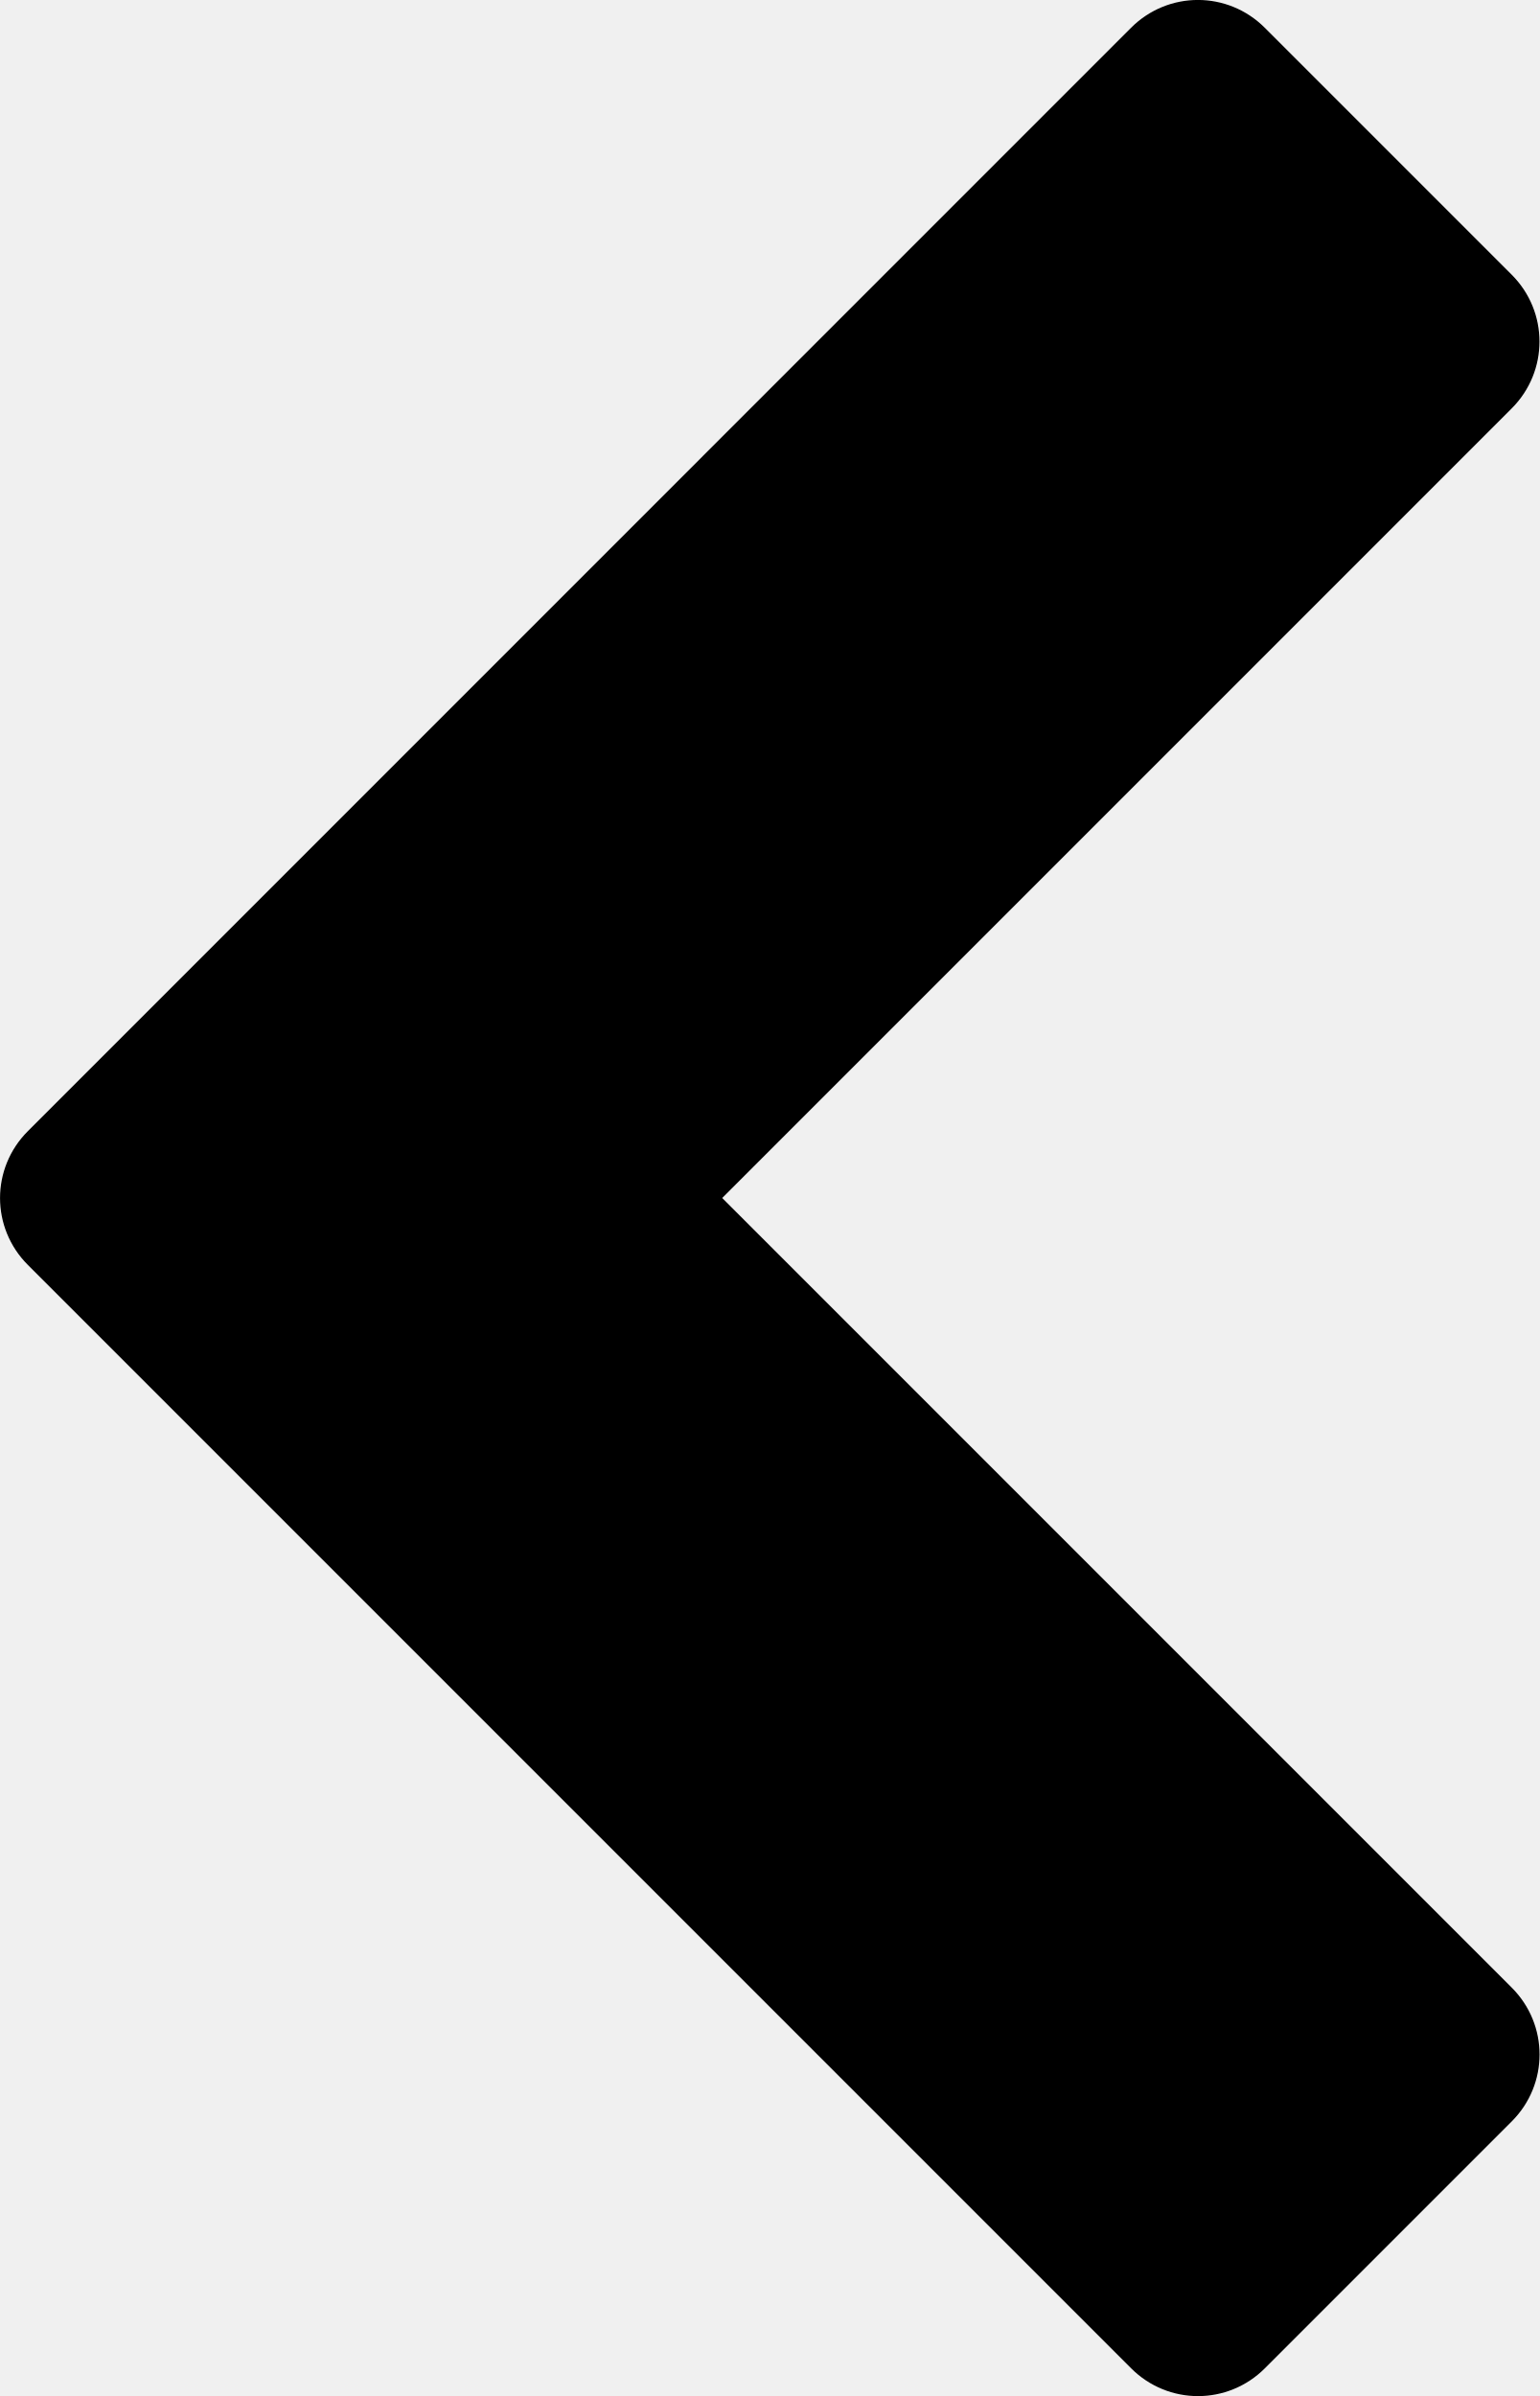
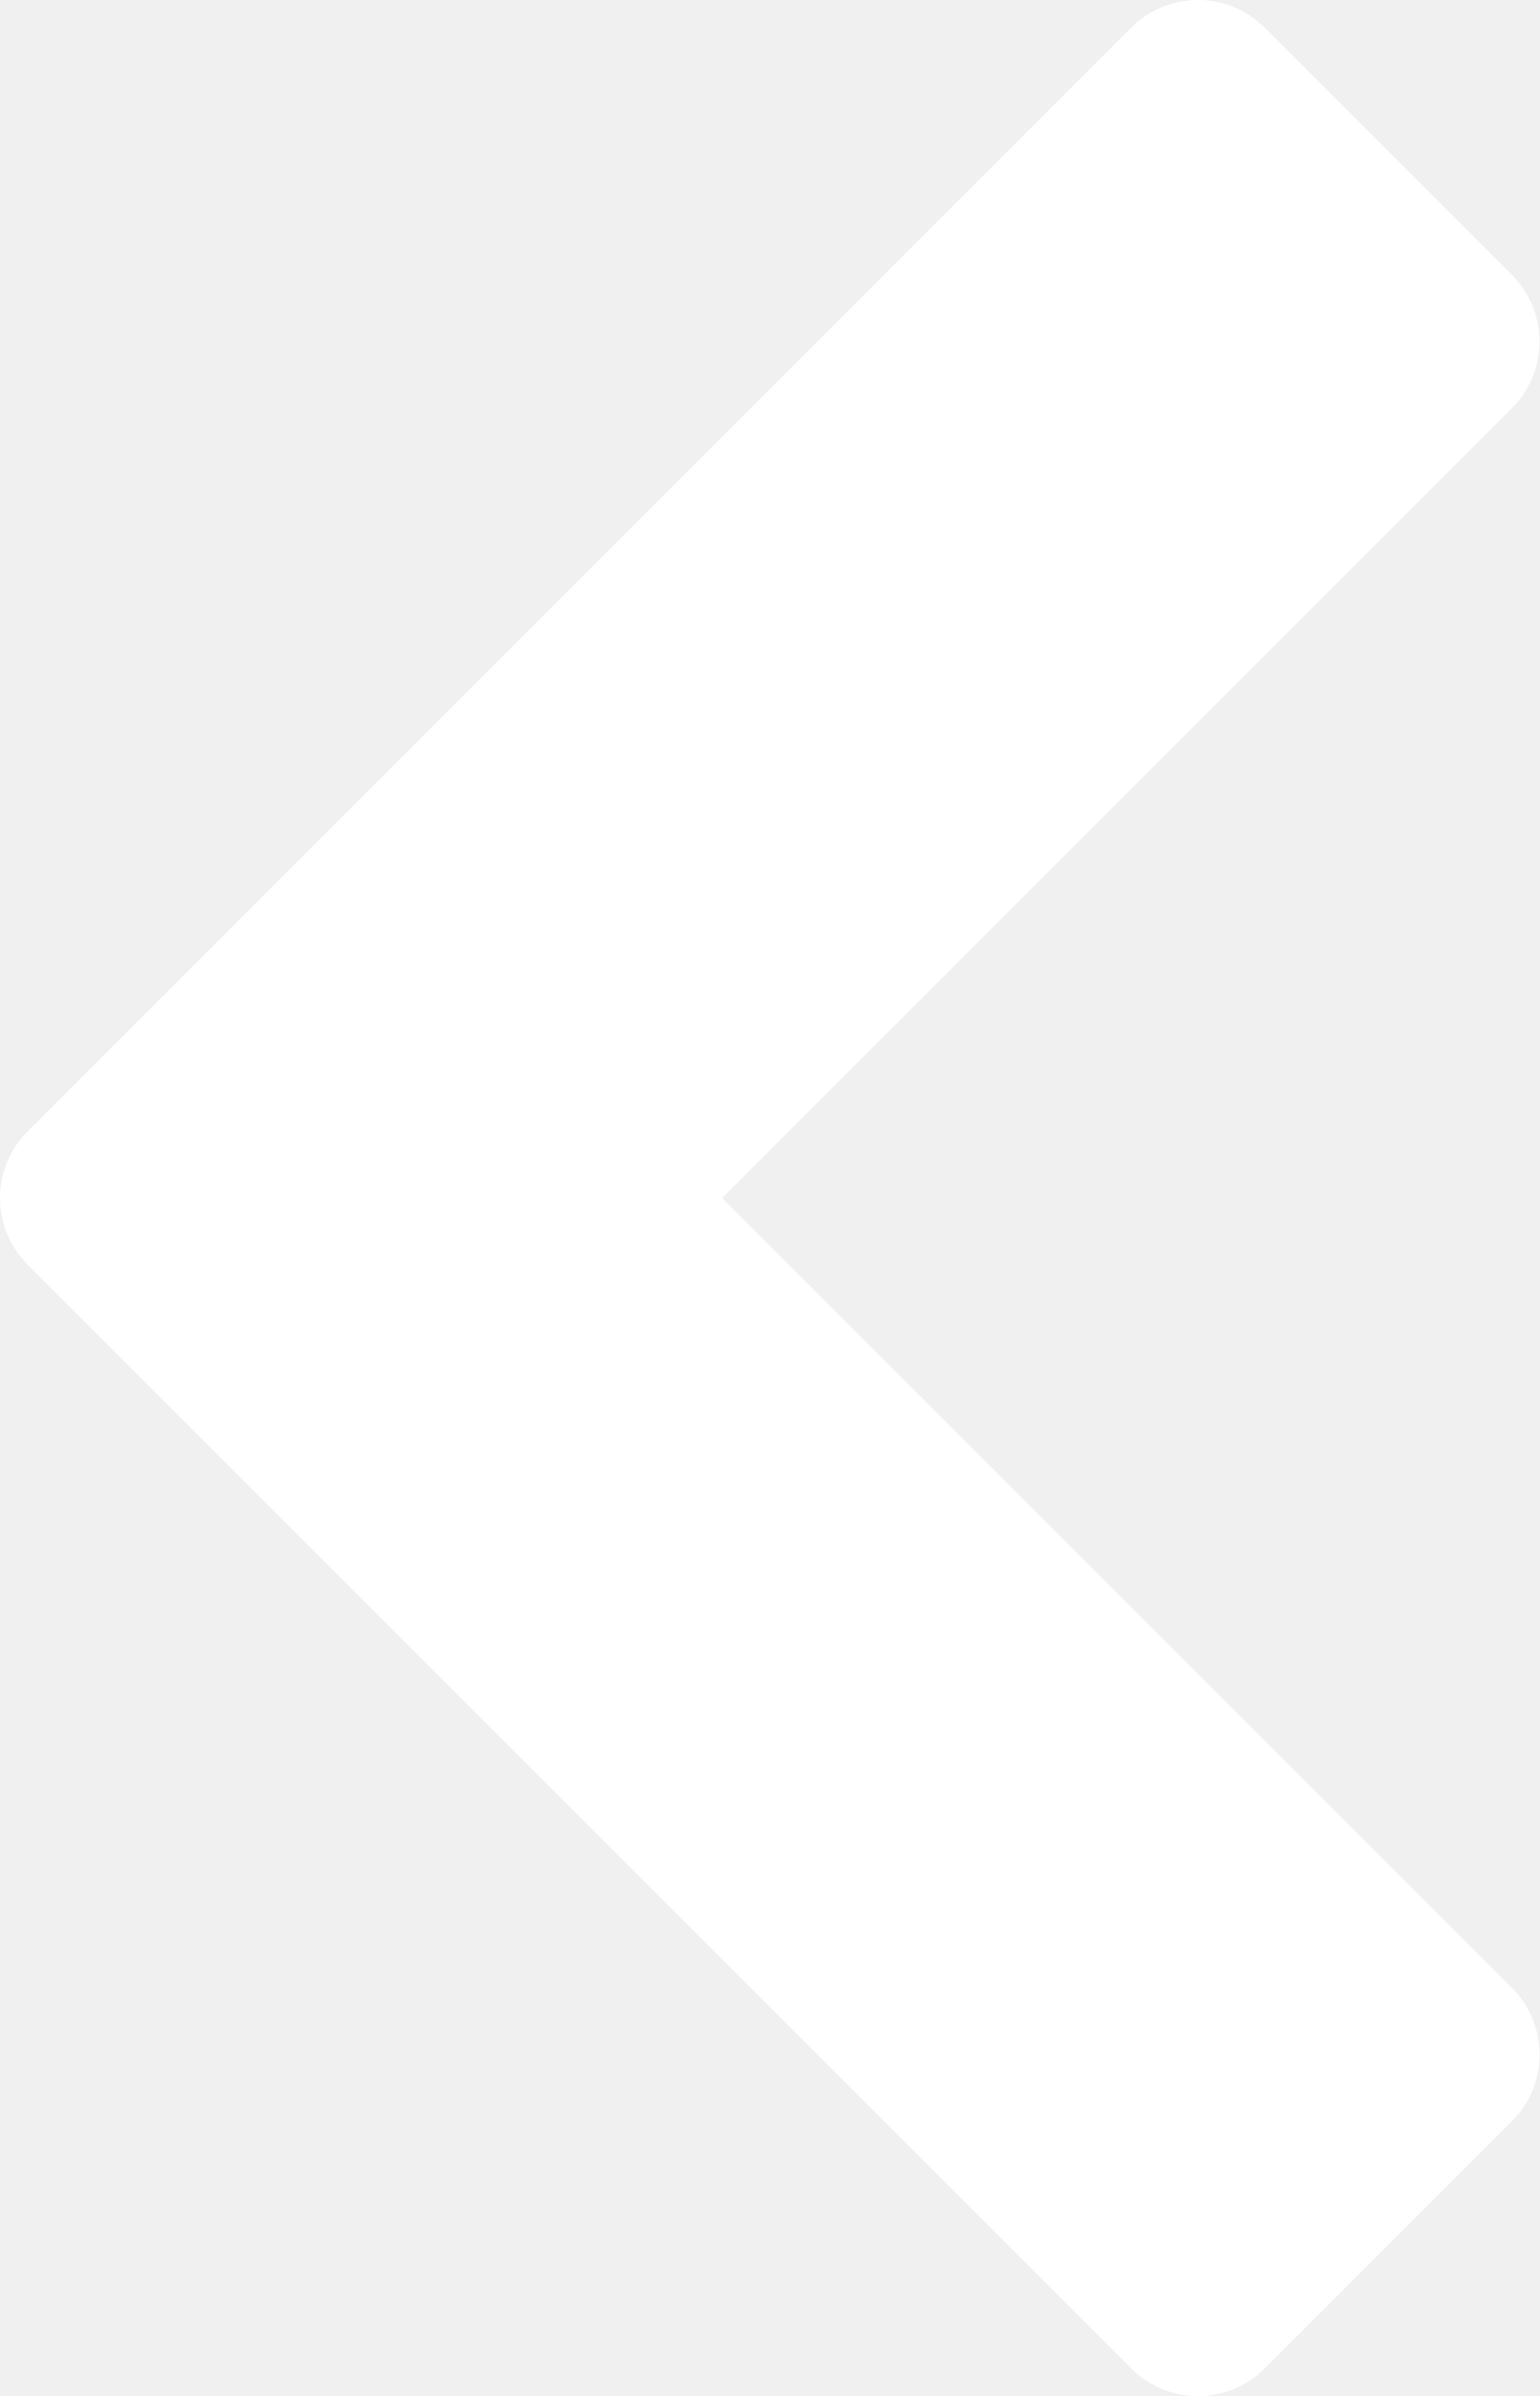
<svg xmlns="http://www.w3.org/2000/svg" version="1.1" id="Layer_1" x="0px" y="0px" width="20.81px" height="32.384px" viewBox="0 0 20.81 32.384">
-   <path d="M20.433,5.521c0.502-0.502,0.502-1.307,0-1.809l-3.336-3.336c-0.502-0.502-1.307-0.502-1.809,0L0.377,15.288  c-0.502,0.502-0.502,1.307,0,1.809l14.912,14.912c0.502,0.502,1.307,0.502,1.809,0l3.336-3.336c0.502-0.502,0.502-1.307,0-1.809  L9.762,16.192L20.433,5.521z" />
+   <path fill="#FFFFFF" d="M20.433,5.521c0.502-0.502,0.502-1.307,0-1.809l-3.336-3.336c-0.502-0.502-1.307-0.502-1.809,0L0.377,15.288  c-0.502,0.502-0.502,1.307,0,1.809l14.912,14.912c0.502,0.502,1.307,0.502,1.809,0l3.336-3.336c0.502-0.502,0.502-1.307,0-1.809  L9.762,16.192L20.433,5.521z" />
</svg>
